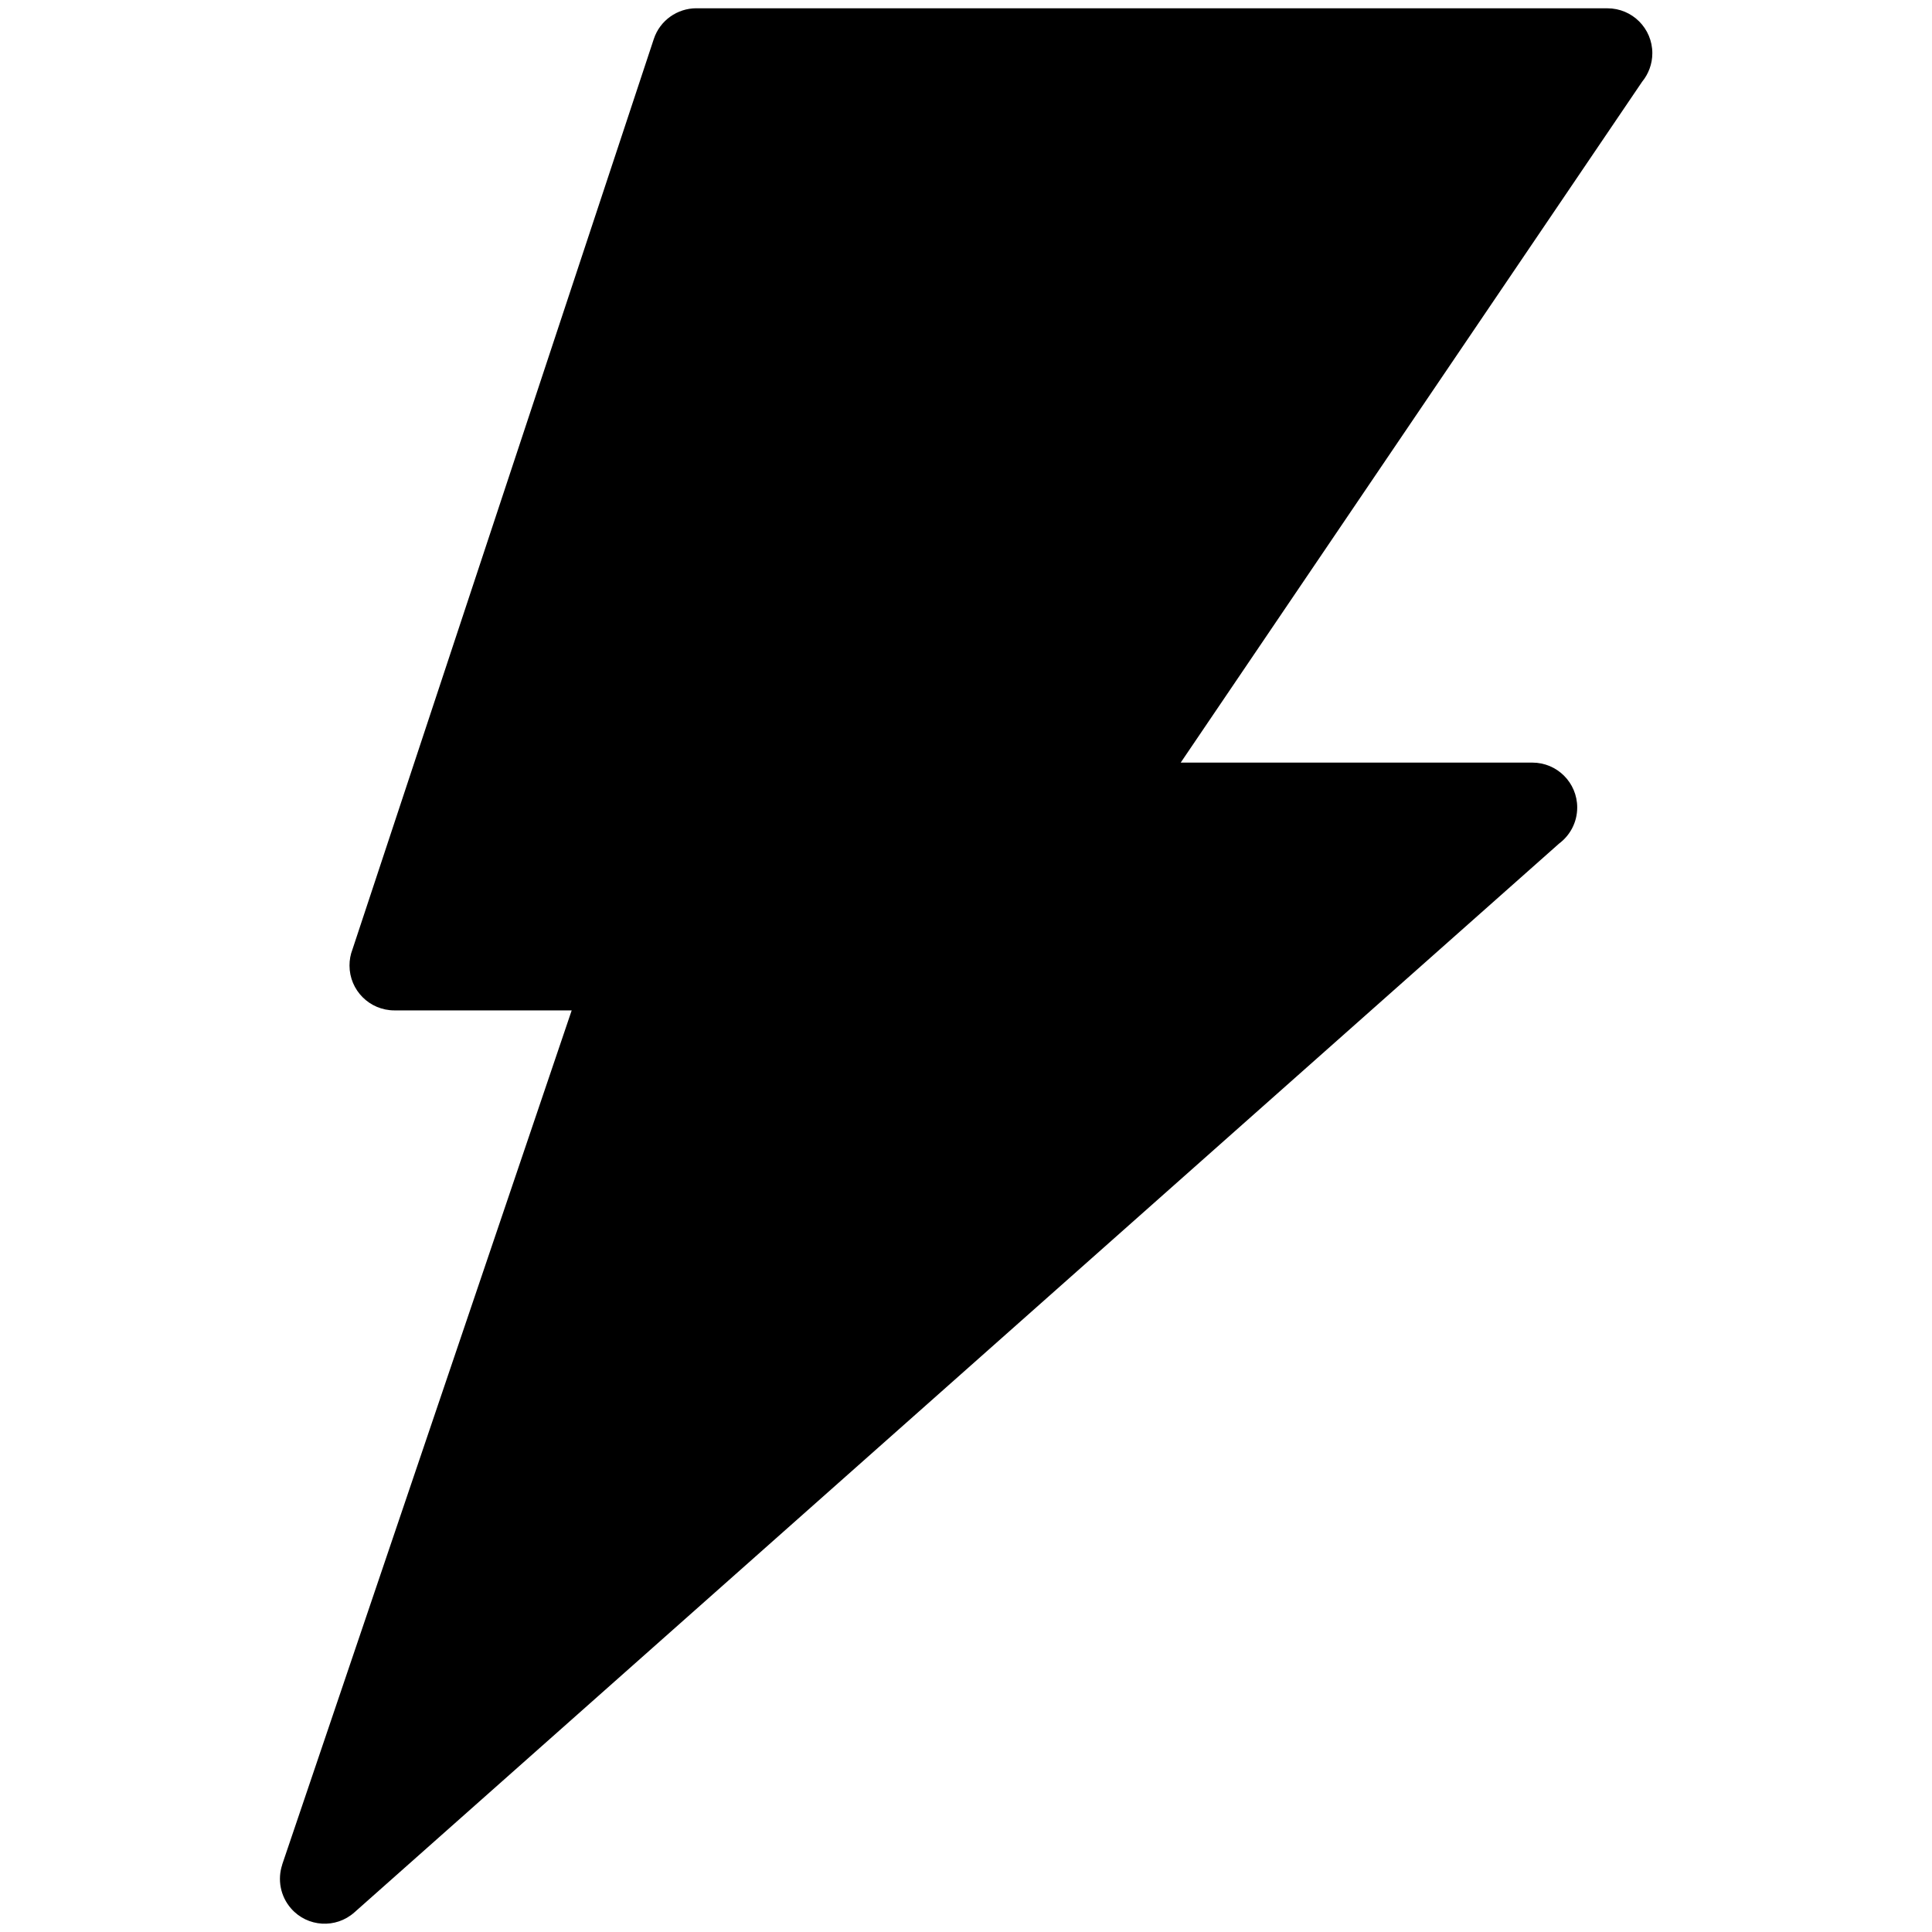
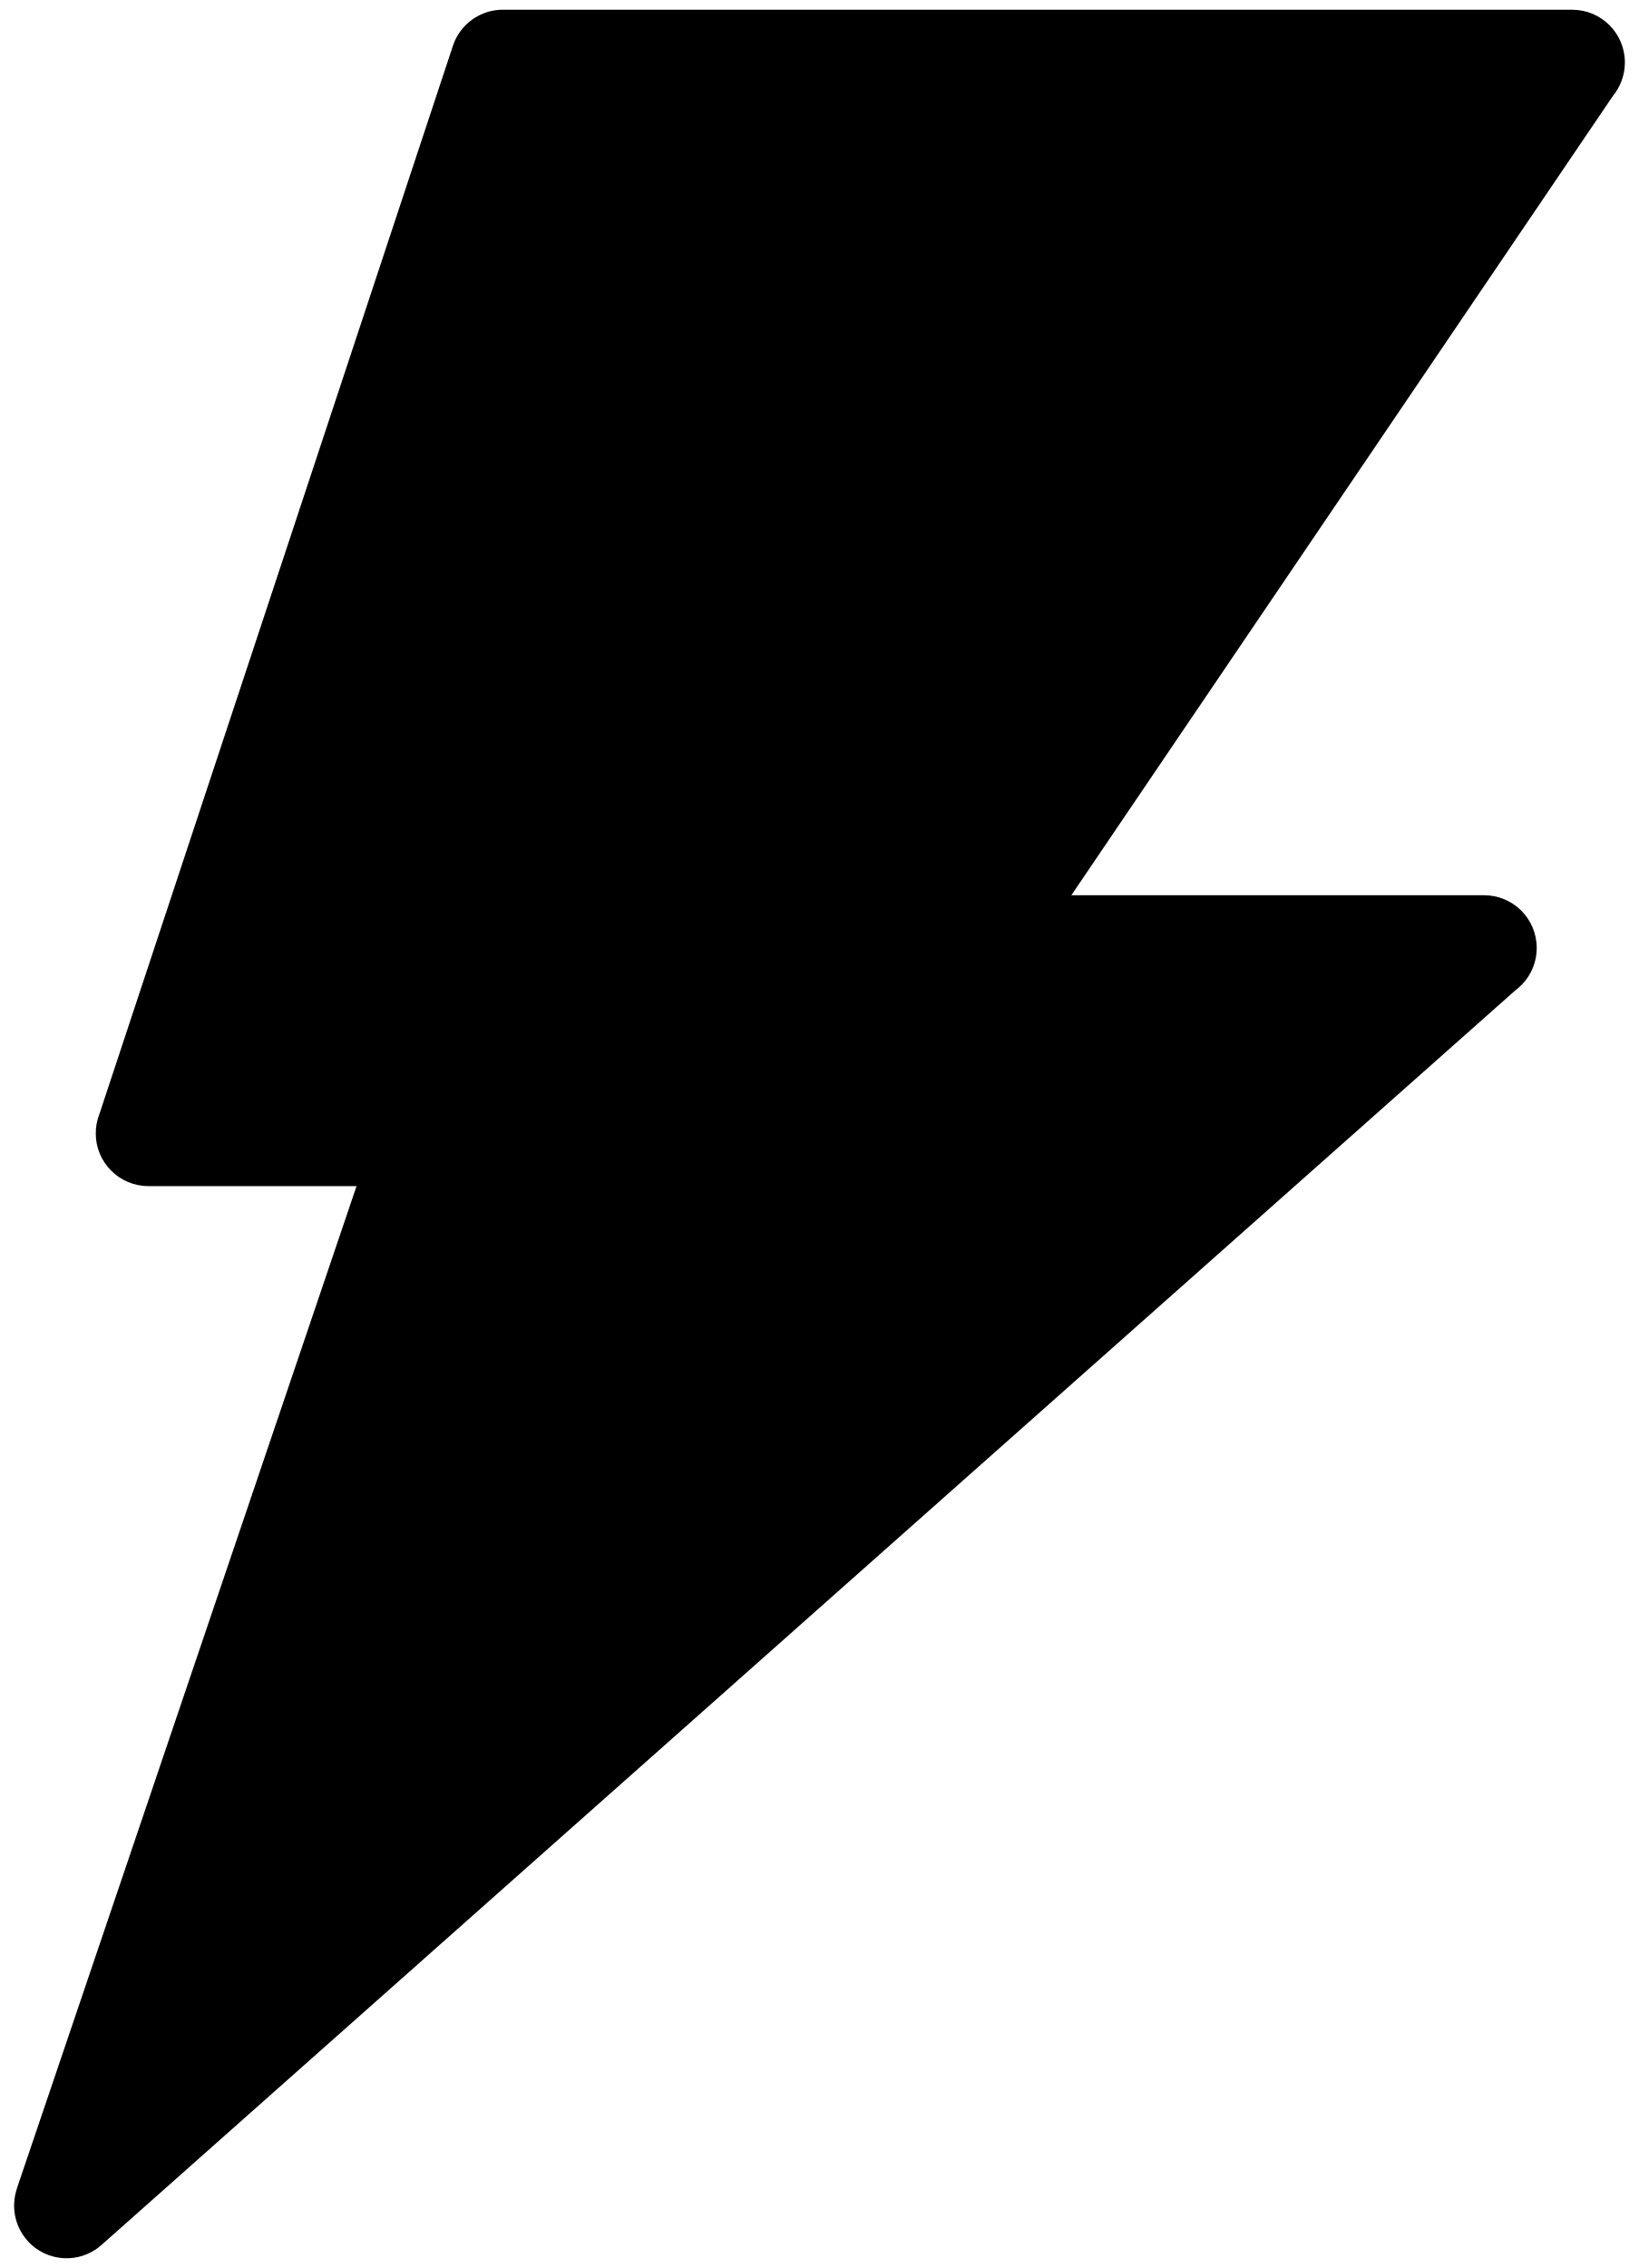
- <svg xmlns="http://www.w3.org/2000/svg" version="1.1" viewBox="3 3 512 512">
+ <svg xmlns="http://www.w3.org/2000/svg" version="1.1" viewBox="74 3 370 512">
  <path transform="scale(5.18)" d="m36.195 1.004h46.621c1.27 0 2.297 1.027 2.297 2.297 0 0.555-0.199 1.066-0.523 1.461l-23.605 34.832h17.988c1.27 0 2.297 1.027 2.297 2.297 0 0.758-0.367 1.426-0.926 1.844l-61.641 54.688c-0.945 0.836-2.391 0.75-3.227-0.199-0.562-0.637-0.707-1.5-0.457-2.25h-0.004l14.812-43.703h-9.07c-1.27 0-2.297-1.027-2.297-2.297 0-0.285 0.051-0.562 0.148-0.812l15.418-46.582c0.316-0.965 1.215-1.578 2.18-1.578z" />
</svg>
